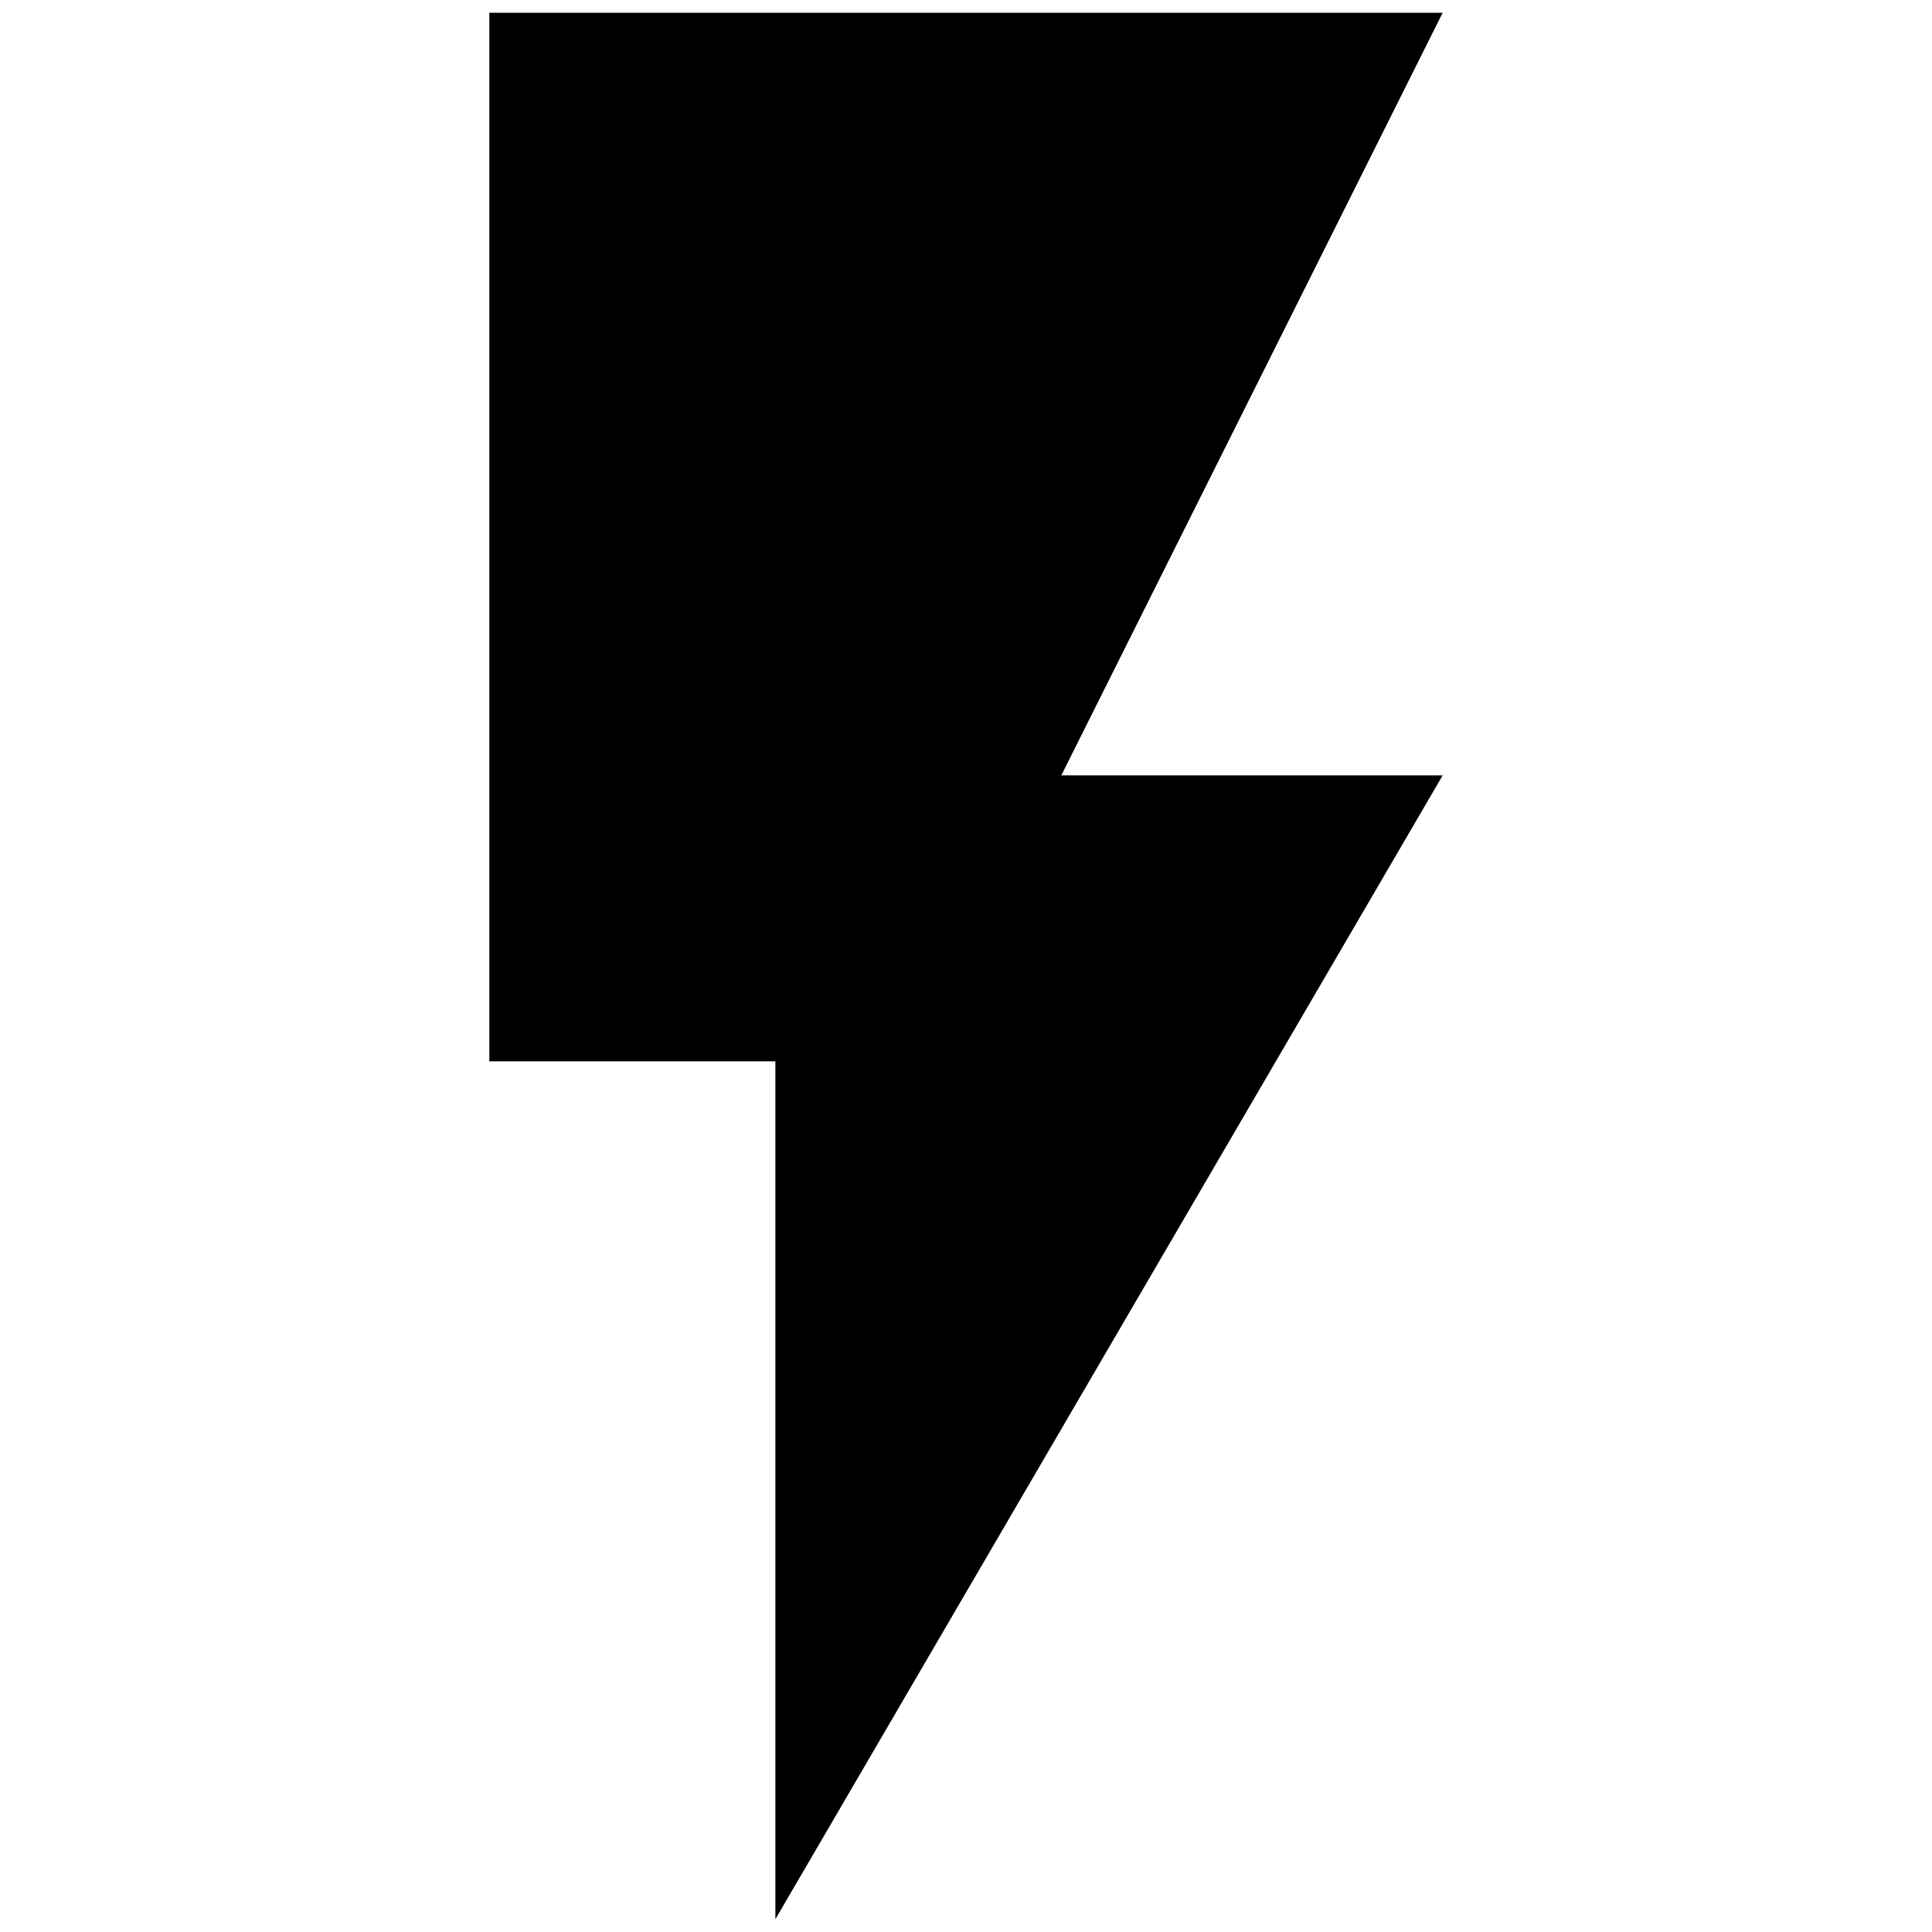
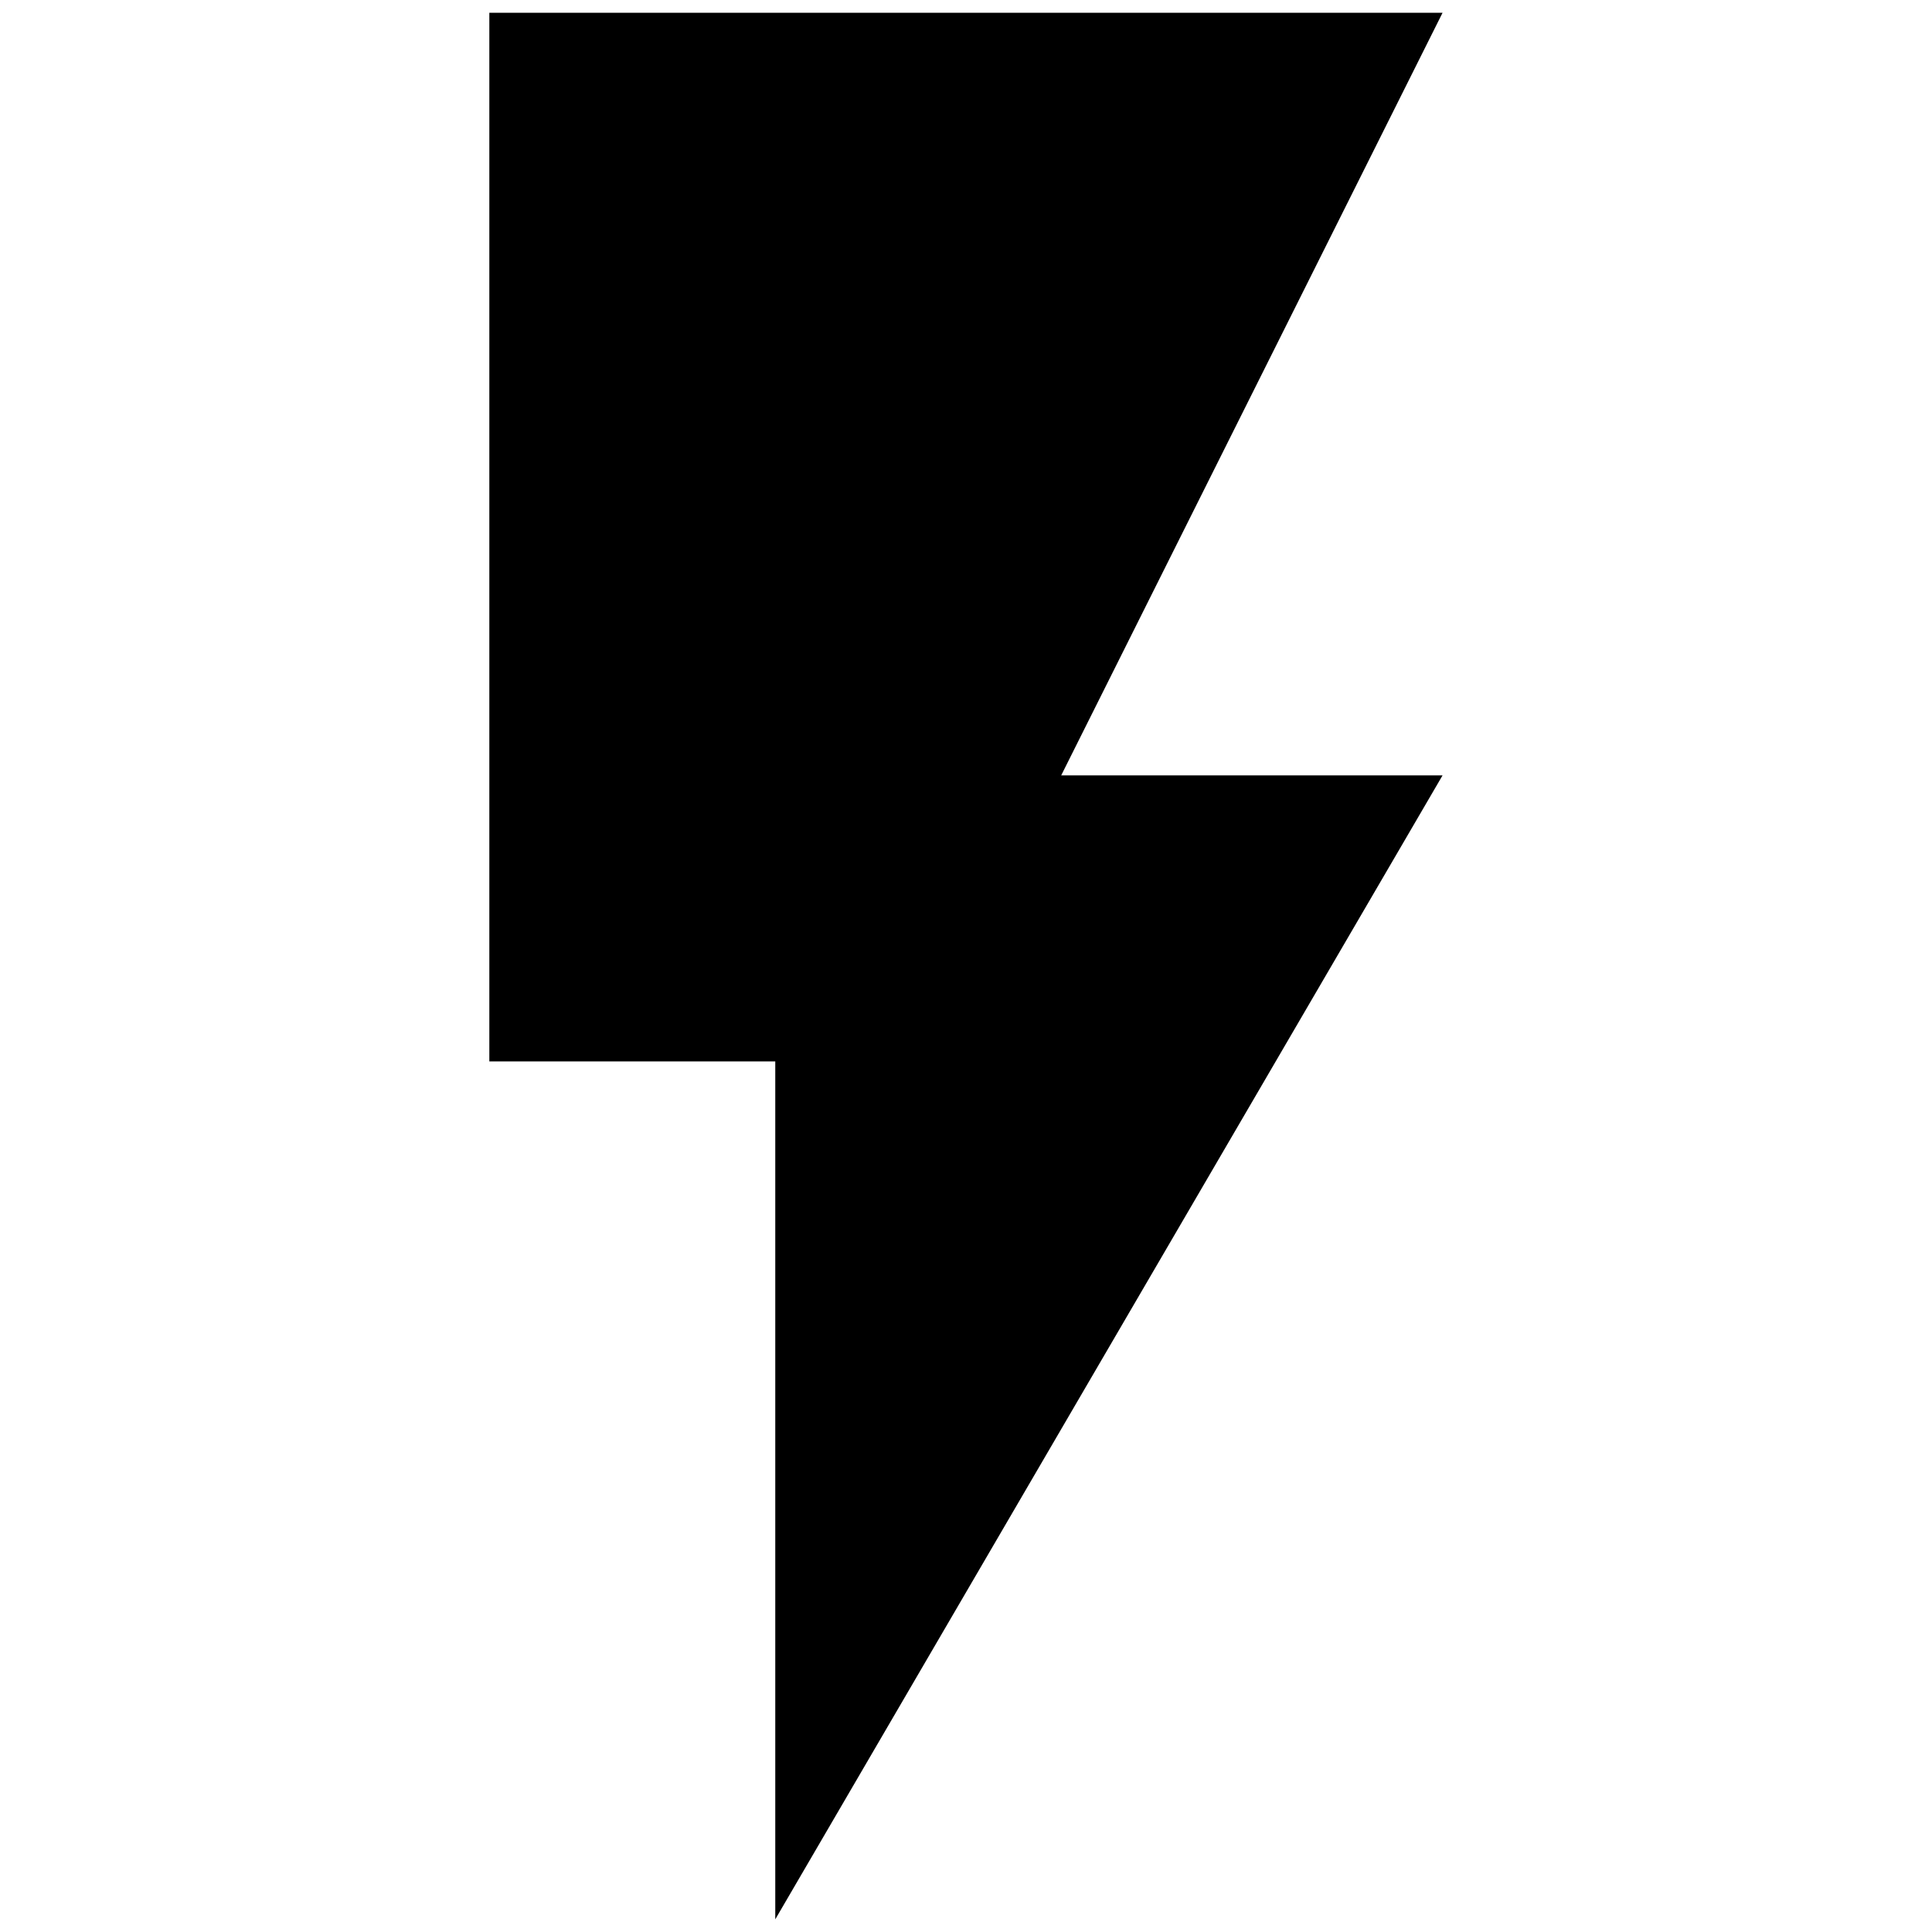
- <svg xmlns="http://www.w3.org/2000/svg" id="svg4" width="18" height="18" version="1.1" viewBox="0 0 18 18">
-   <path id="path2" stroke-width=".888" d="M 4.559,0.119 V 9.888 H 7.224 V 17.881 L 13.441,7.224 H 9.888 L 13.441,0.119 Z" />
+ <svg xmlns="http://www.w3.org/2000/svg" width="18" height="18" version="1.1" viewBox="0 0 18 18">
+   <path d="m4.559 0.119v9.77h2.664v7.993l6.217-10.658h-3.553l3.553-7.105z" stroke-width=".888" />
</svg>
